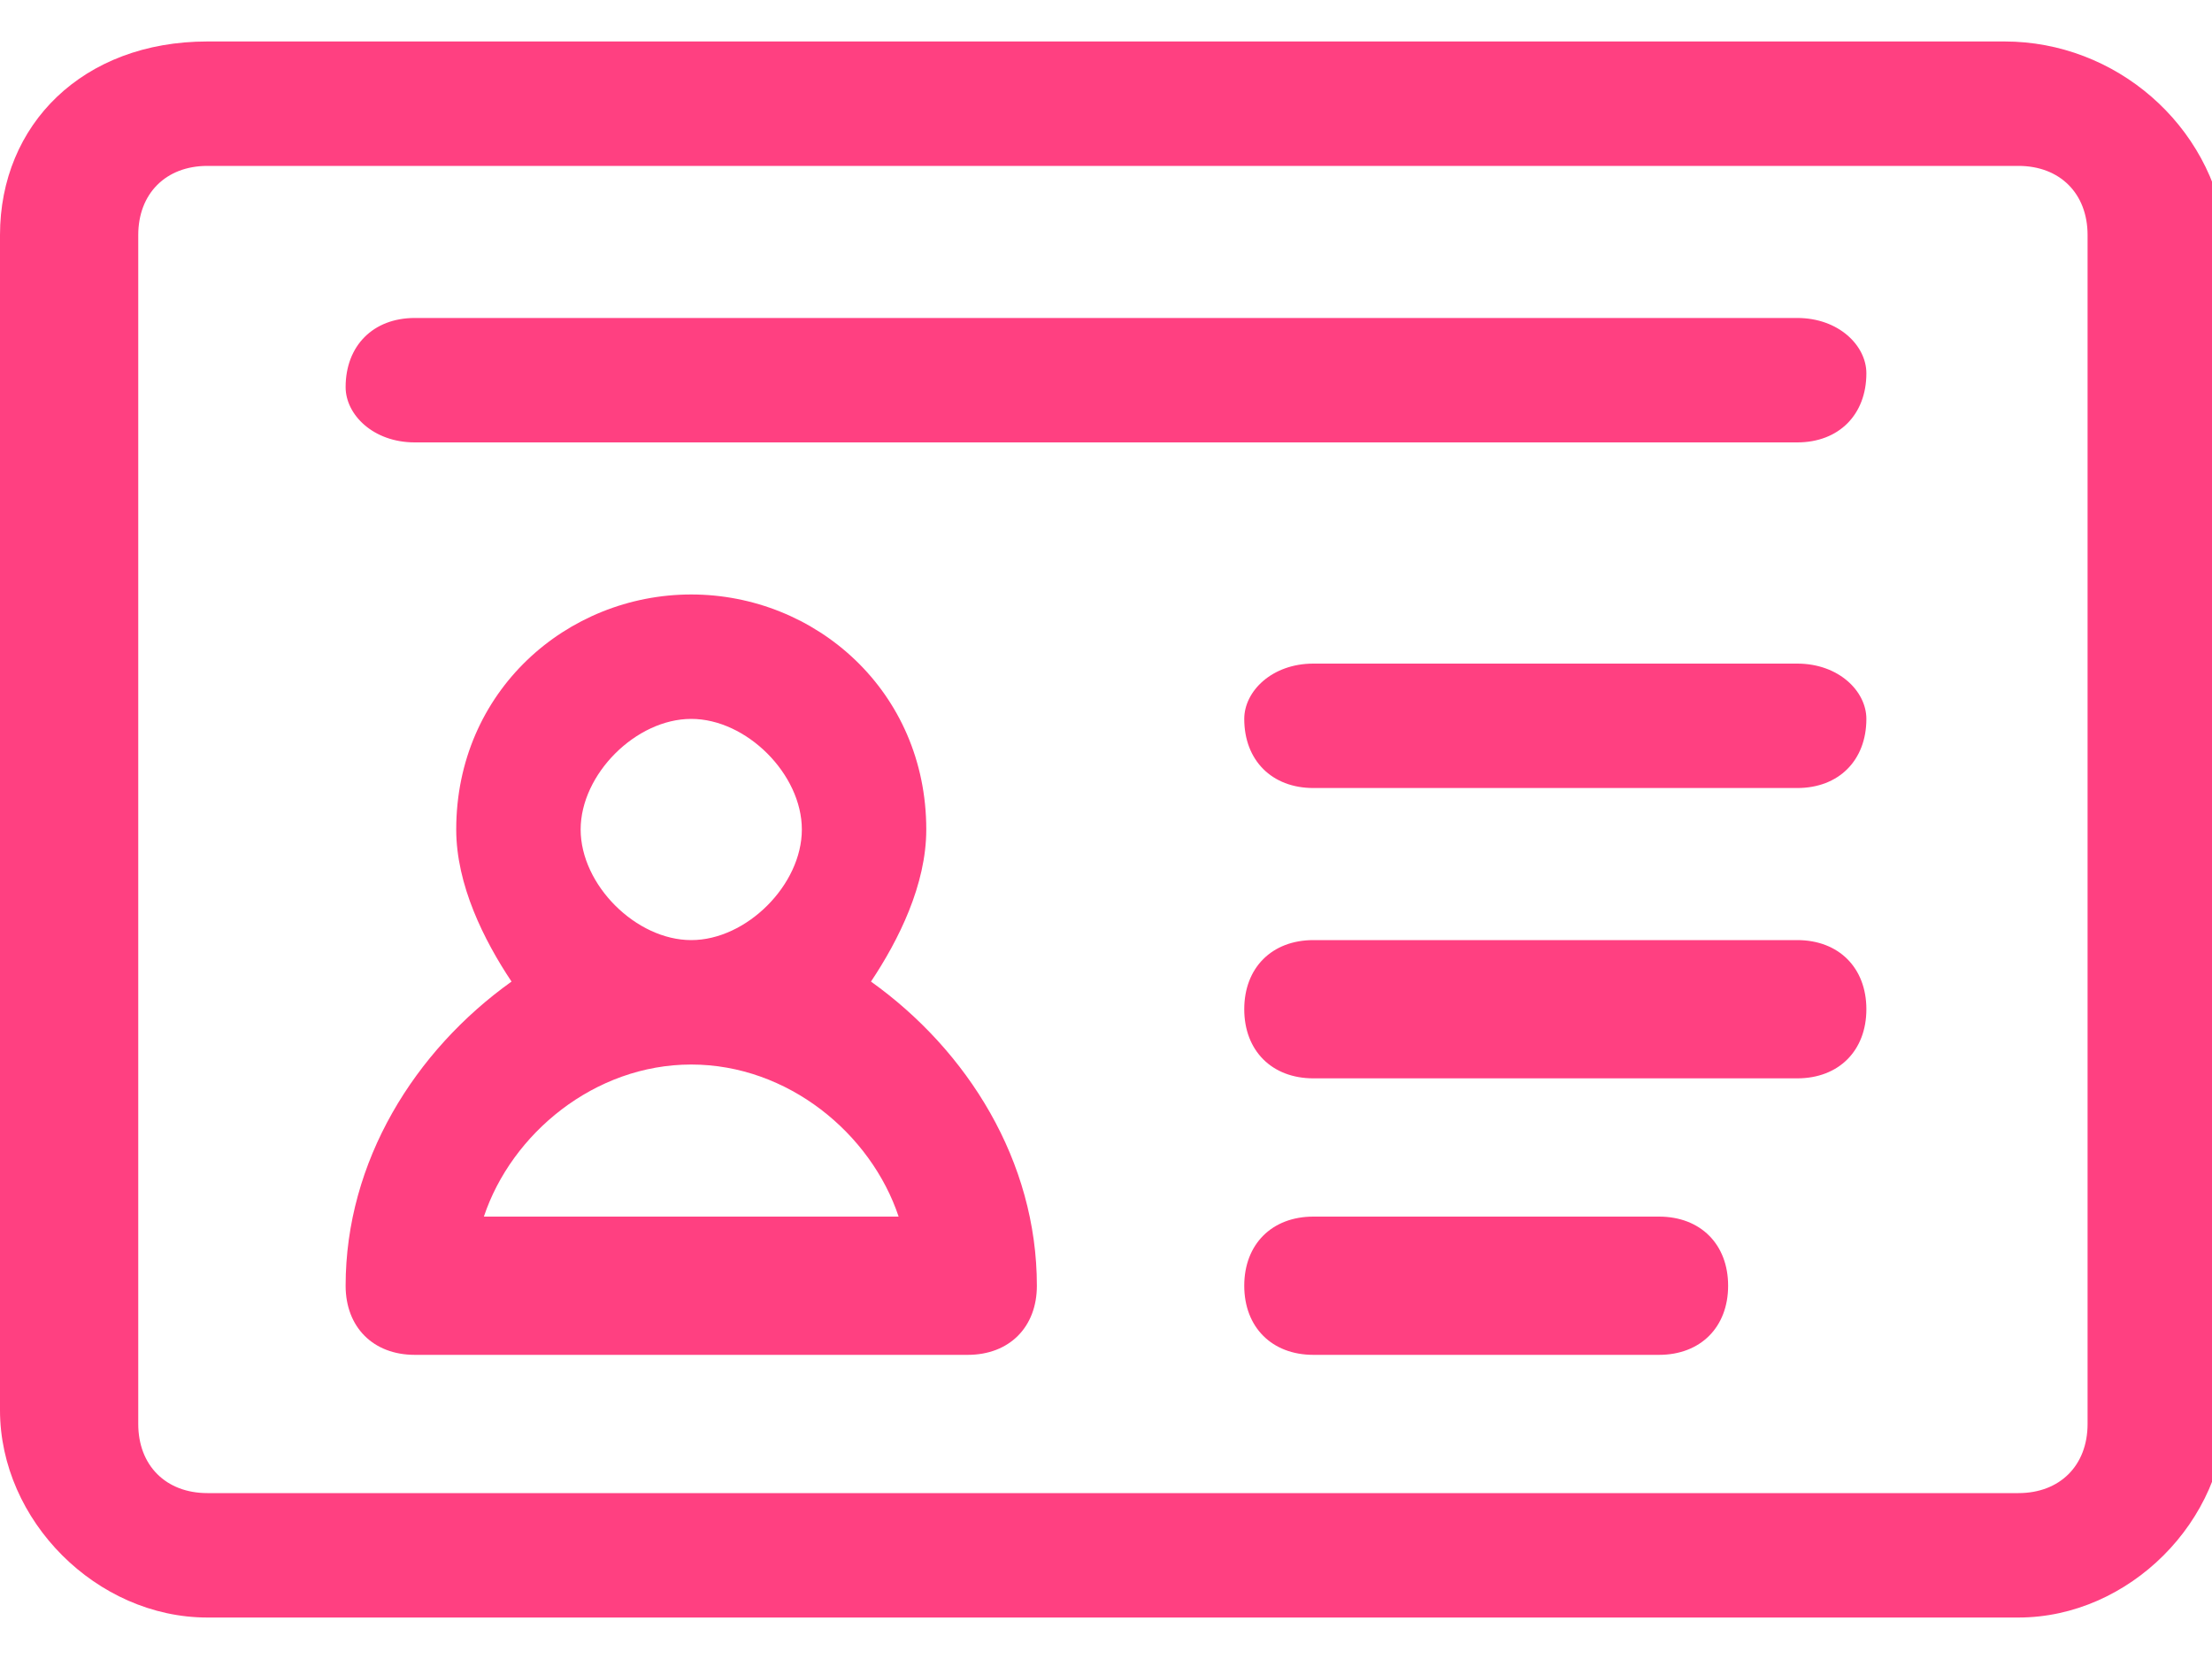
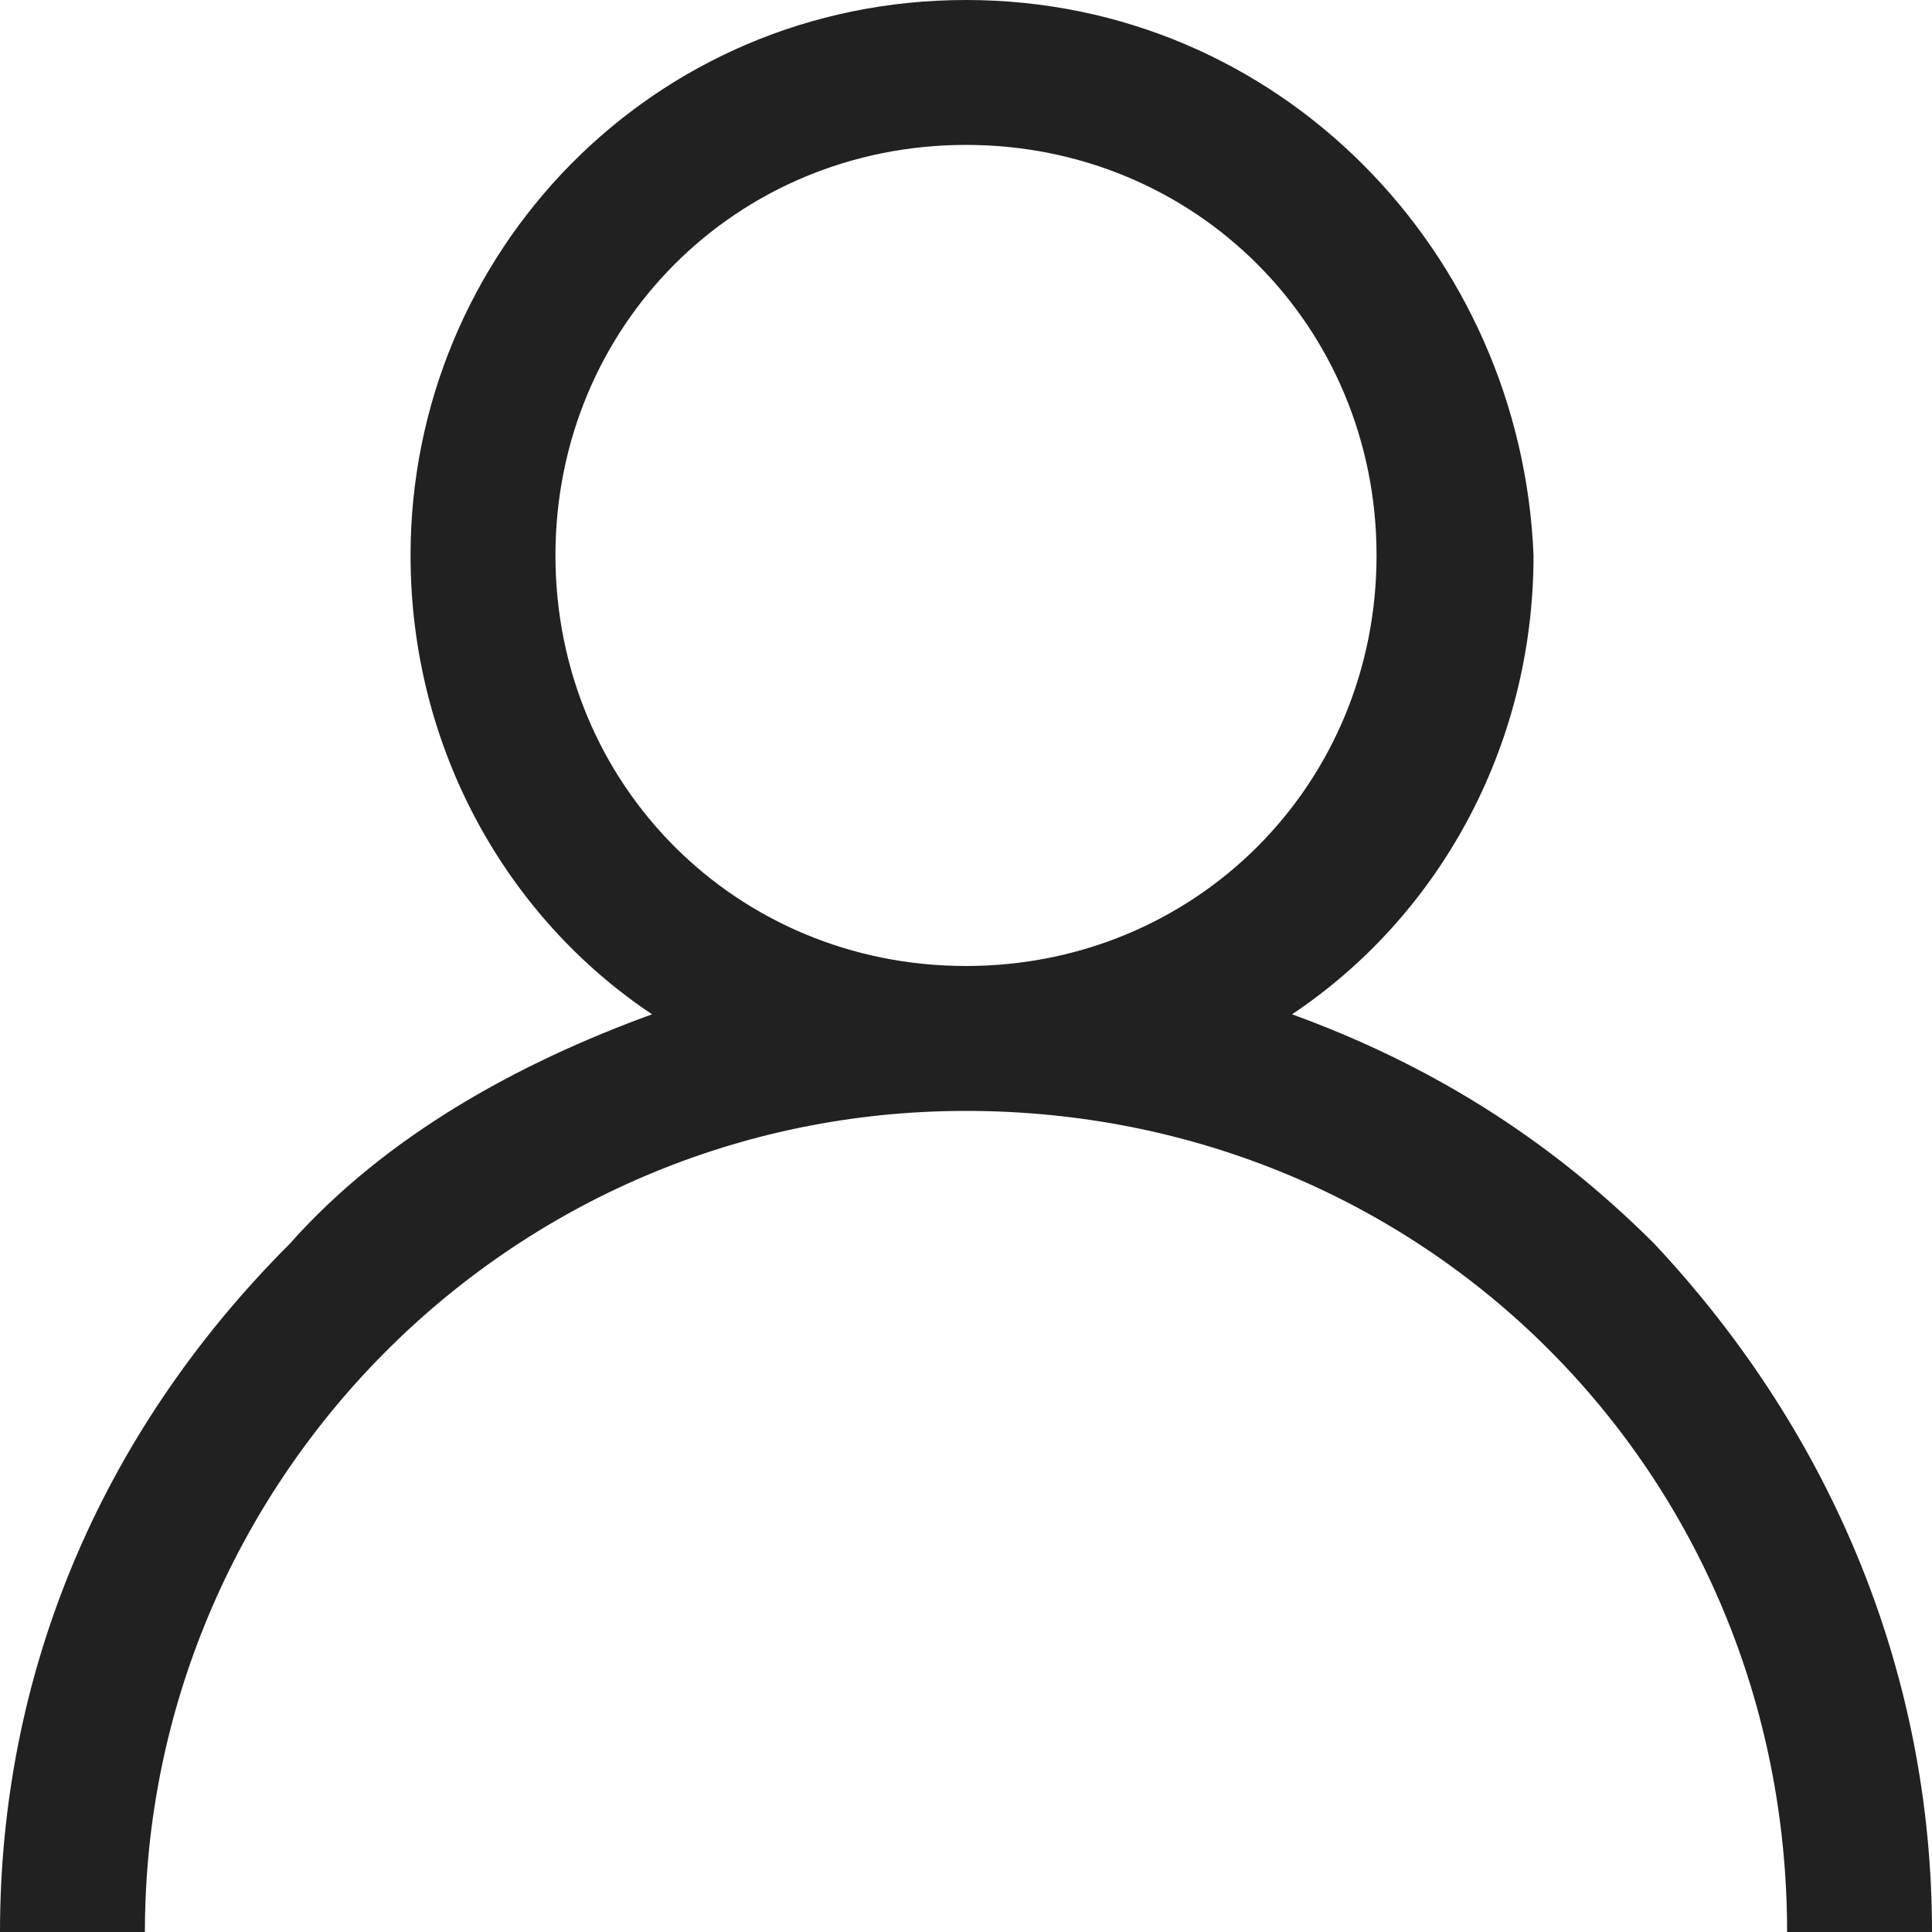
- <svg xmlns="http://www.w3.org/2000/svg" version="1.1" id="Layer_1" x="0px" y="0px" viewBox="0 0 16 12" style="enable-background:new 0 0 16 12;" xml:space="preserve">
+ <svg xmlns="http://www.w3.org/2000/svg" version="1.1" id="Layer_1" x="0px" y="0px" viewBox="0 0 16 16" style="enable-background:new 0 0 16 16;" xml:space="preserve">
  <style type="text/css">
- 	.st0{fill:#FF4081;}
+ 	.st0{fill:#212121;}
</style>
-   <path class="st0" d="M14.5,0.3h-13C0.6,0.3,0,0.9,0,1.7v8.5c0,0.8,0.7,1.5,1.5,1.5h13.1c0.8,0,1.5-0.7,1.5-1.5V1.7  C16,0.9,15.3,0.3,14.5,0.3z M15.1,10.3c0,0.3-0.2,0.5-0.5,0.5H1.5c-0.3,0-0.5-0.2-0.5-0.5V1.7c0-0.3,0.2-0.5,0.5-0.5h13.1  c0.3,0,0.5,0.2,0.5,0.5V10.3z" />
-   <path class="st0" d="M6.3,7.1C6.5,6.8,6.7,6.4,6.7,6c0-1-0.8-1.7-1.7-1.7S3.3,5,3.3,6c0,0.4,0.2,0.8,0.4,1.1C3,7.6,2.5,8.4,2.5,9.3  c0,0.3,0.2,0.5,0.5,0.5h4c0.3,0,0.5-0.2,0.5-0.5C7.5,8.4,7,7.6,6.3,7.1z M5,5.2c0.4,0,0.8,0.4,0.8,0.8S5.4,6.8,5,6.8S4.2,6.4,4.2,6  S4.6,5.2,5,5.2z M3.5,8.8C3.7,8.2,4.3,7.7,5,7.7s1.3,0.5,1.5,1.1H3.5z" />
-   <path class="st0" d="M13,4.8H9.5C9.2,4.8,9,5,9,5.2c0,0.3,0.2,0.5,0.5,0.5H13c0.3,0,0.5-0.2,0.5-0.5C13.5,5,13.3,4.8,13,4.8z" />
-   <path class="st0" d="M13,2.3H3c-0.3,0-0.5,0.2-0.5,0.5C2.5,3,2.7,3.2,3,3.2h10c0.3,0,0.5-0.2,0.5-0.5C13.5,2.5,13.3,2.3,13,2.3z" />
-   <path class="st0" d="M13,6.8H9.5C9.2,6.8,9,7,9,7.3s0.2,0.5,0.5,0.5H13c0.3,0,0.5-0.2,0.5-0.5S13.3,6.8,13,6.8z" />
-   <path class="st0" d="M12,8.8H9.5C9.2,8.8,9,9,9,9.3s0.2,0.5,0.5,0.5H12c0.3,0,0.5-0.2,0.5-0.5S12.3,8.8,12,8.8z" />
+   <path class="st0" d="M13.7,10.3c-0.9-0.9-1.9-1.5-3-1.9c1.2-0.8,2-2.2,2-3.8C12.6,2.1,10.6,0,8,0S3.4,2.1,3.4,4.6c0,1.6,0.8,3,2,3.8  c-1.1,0.4-2.2,1-3,1.9C0.8,11.9,0,13.9,0,16h1.2c0-3.7,3-6.8,6.8-6.8s6.8,3,6.8,6.8H16C16,13.9,15.2,11.9,13.7,10.3z M8,8  C6.1,8,4.6,6.5,4.6,4.6S6.1,1.2,8,1.2s3.4,1.5,3.4,3.4S9.9,8,8,8z" />
</svg>
